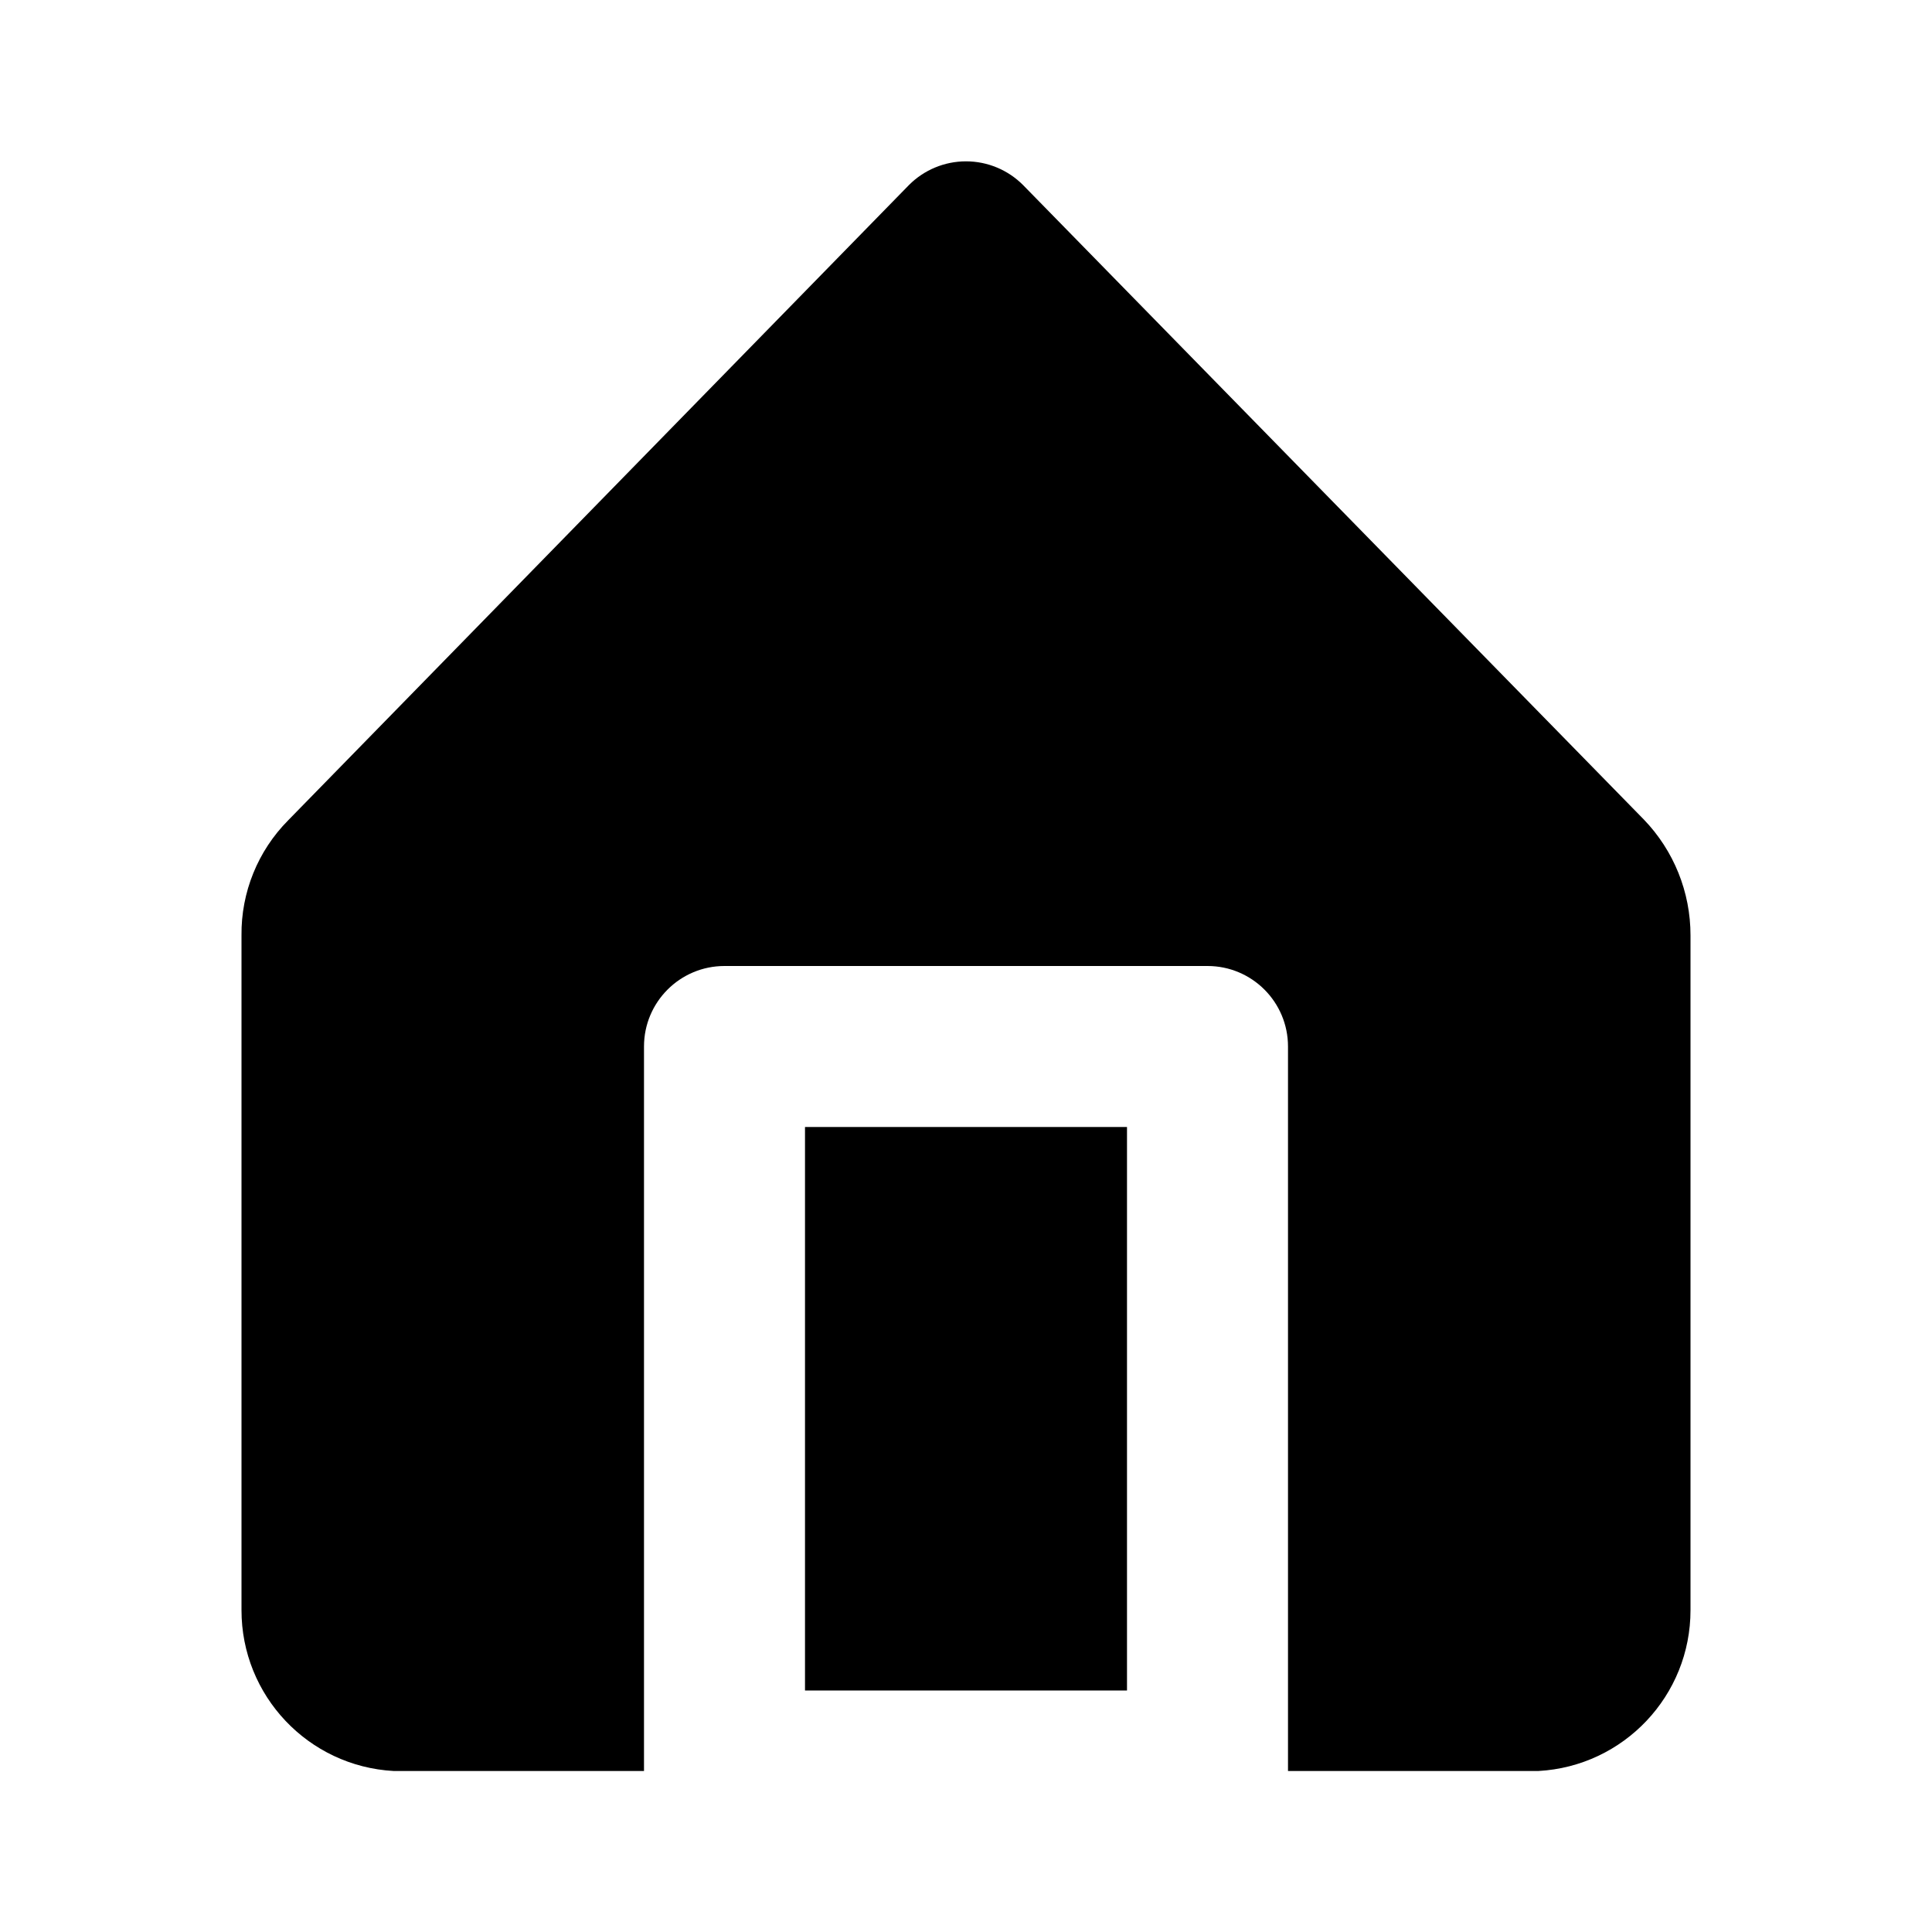
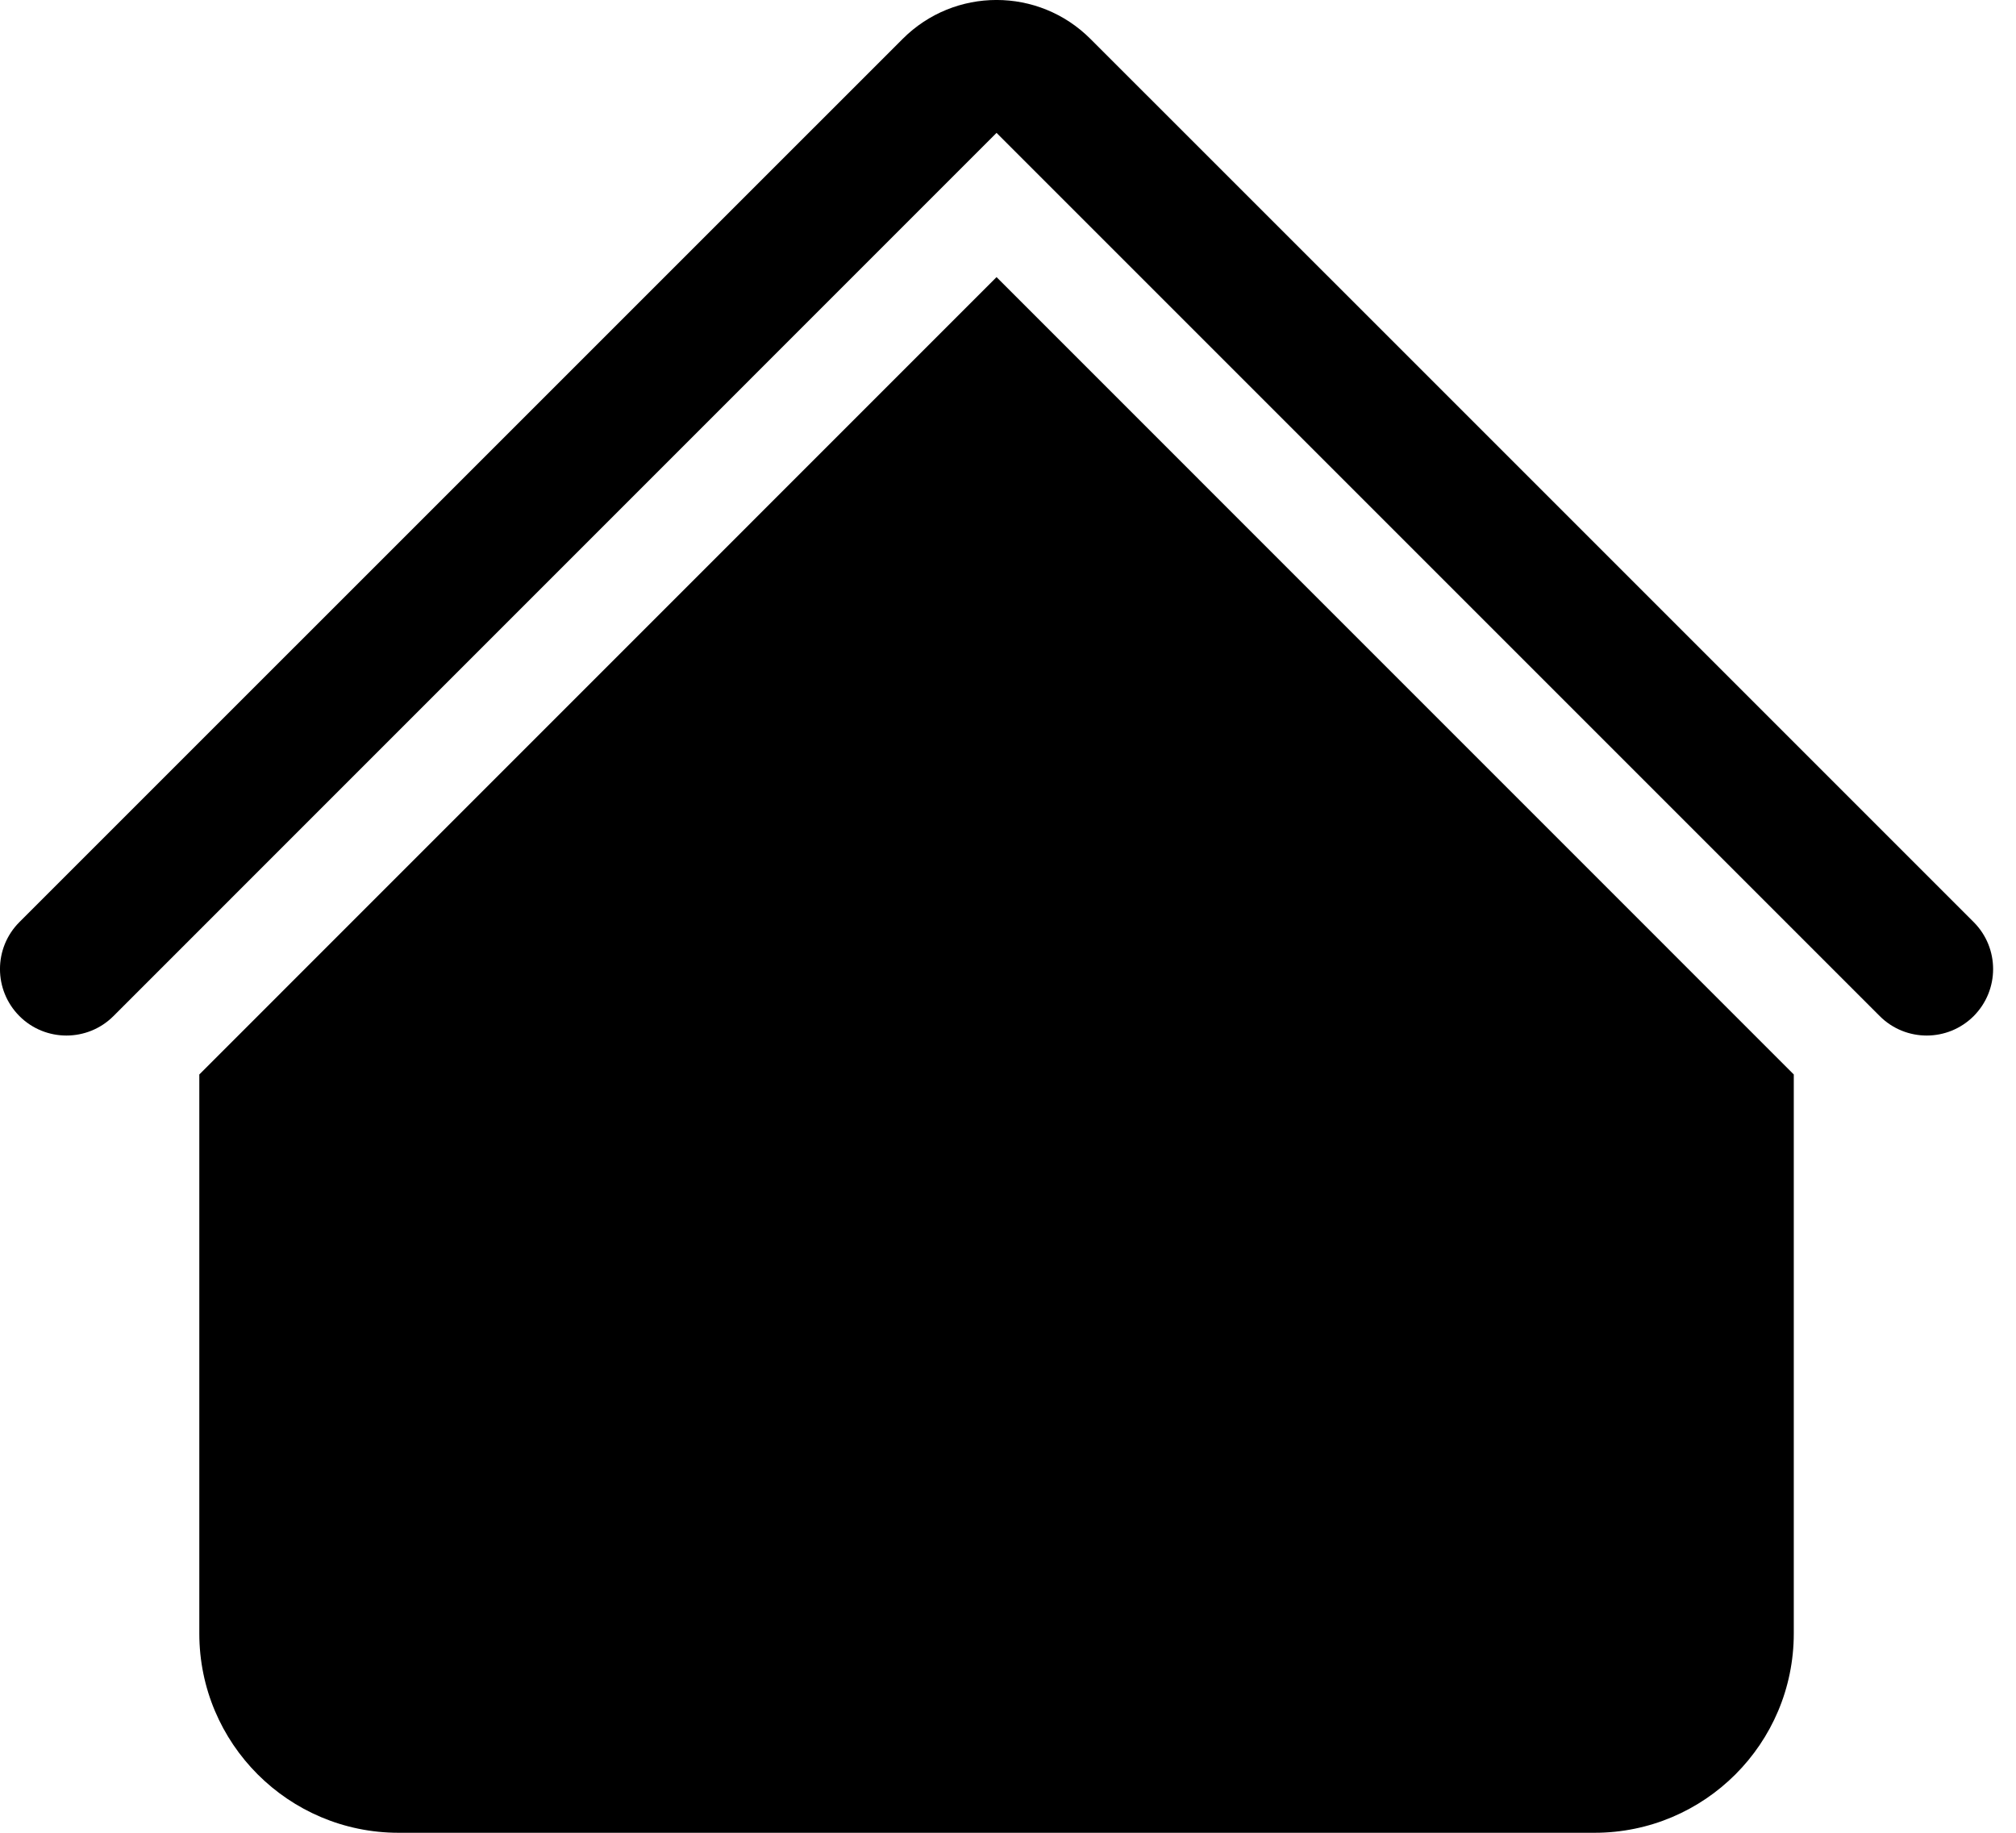
- <svg xmlns="http://www.w3.org/2000/svg" viewBox="0 0 24 24">
-   <g data-name="Layer 2">
-     <g data-name="home">
-       <rect width="24" height="24" opacity="0" />
-       <rect x="10" y="14" width="4" height="7" />
-       <path d="M20.42 10.18L12.71 2.3a1 1 0 0 0-1.42 0l-7.71 7.89A2 2 0 0 0 3 11.62V20a2 2 0 0 0 1.89 2H8v-9a1 1 0 0 1 1-1h6a1 1 0 0 1 1 1v9h3.11A2 2 0 0 0 21 20v-8.38a2.07 2.07 0 0 0-.58-1.44z" />
-     </g>
-   </g>
+ <svg xmlns="http://www.w3.org/2000/svg" width="22" height="20" viewBox="0 0 22 20" fill="none">
+   <path d="M10.875 3.024L19.575 11.725V17.825C19.575 19.026 18.602 20 17.4 20H4.35C3.149 20 2.175 19.026 2.175 17.825V11.725L10.875 3.024Z" fill="black" />
+   <path d="M9.85 0.425C10.416 -0.142 11.334 -0.142 11.9 0.425L15.225 3.749L18.125 6.649L21.538 10.062C21.821 10.345 21.821 10.804 21.538 11.088C21.255 11.371 20.796 11.371 20.513 11.088L10.875 1.45L1.238 11.088C0.955 11.371 0.495 11.371 0.212 11.088C-0.071 10.804 -0.071 10.345 0.212 10.062L9.85 0.425Z" fill="black" />
</svg>
